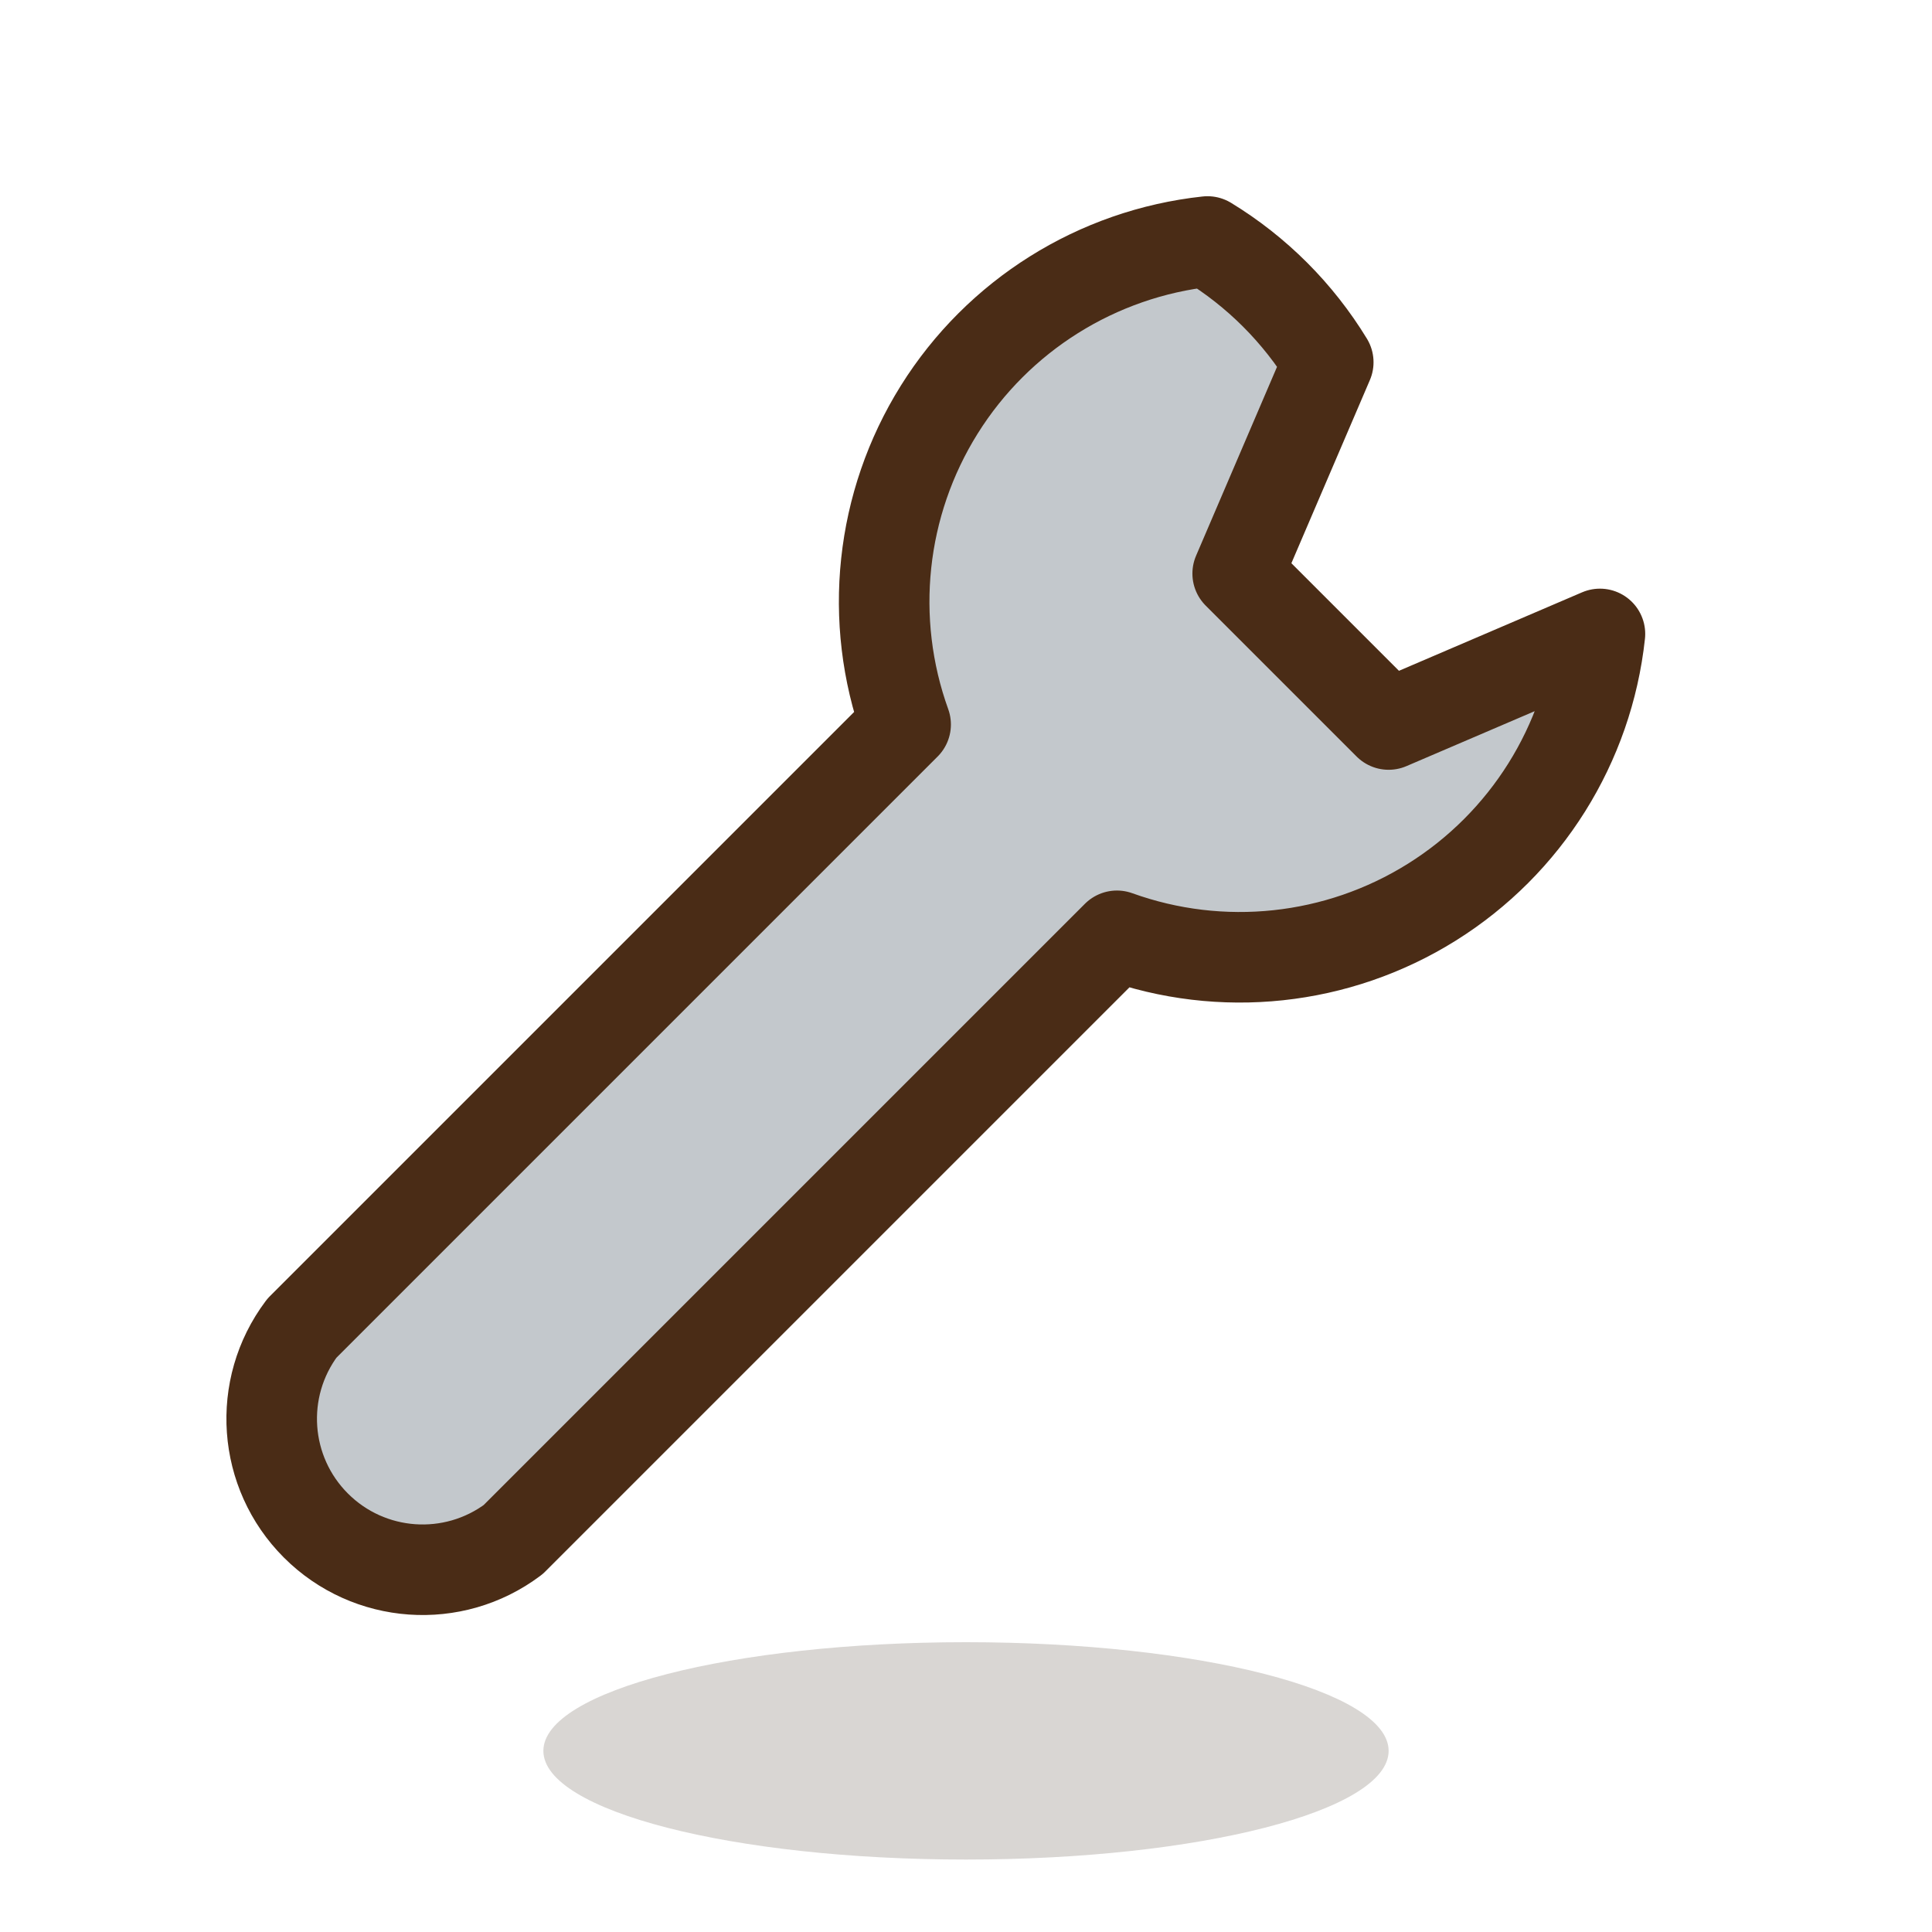
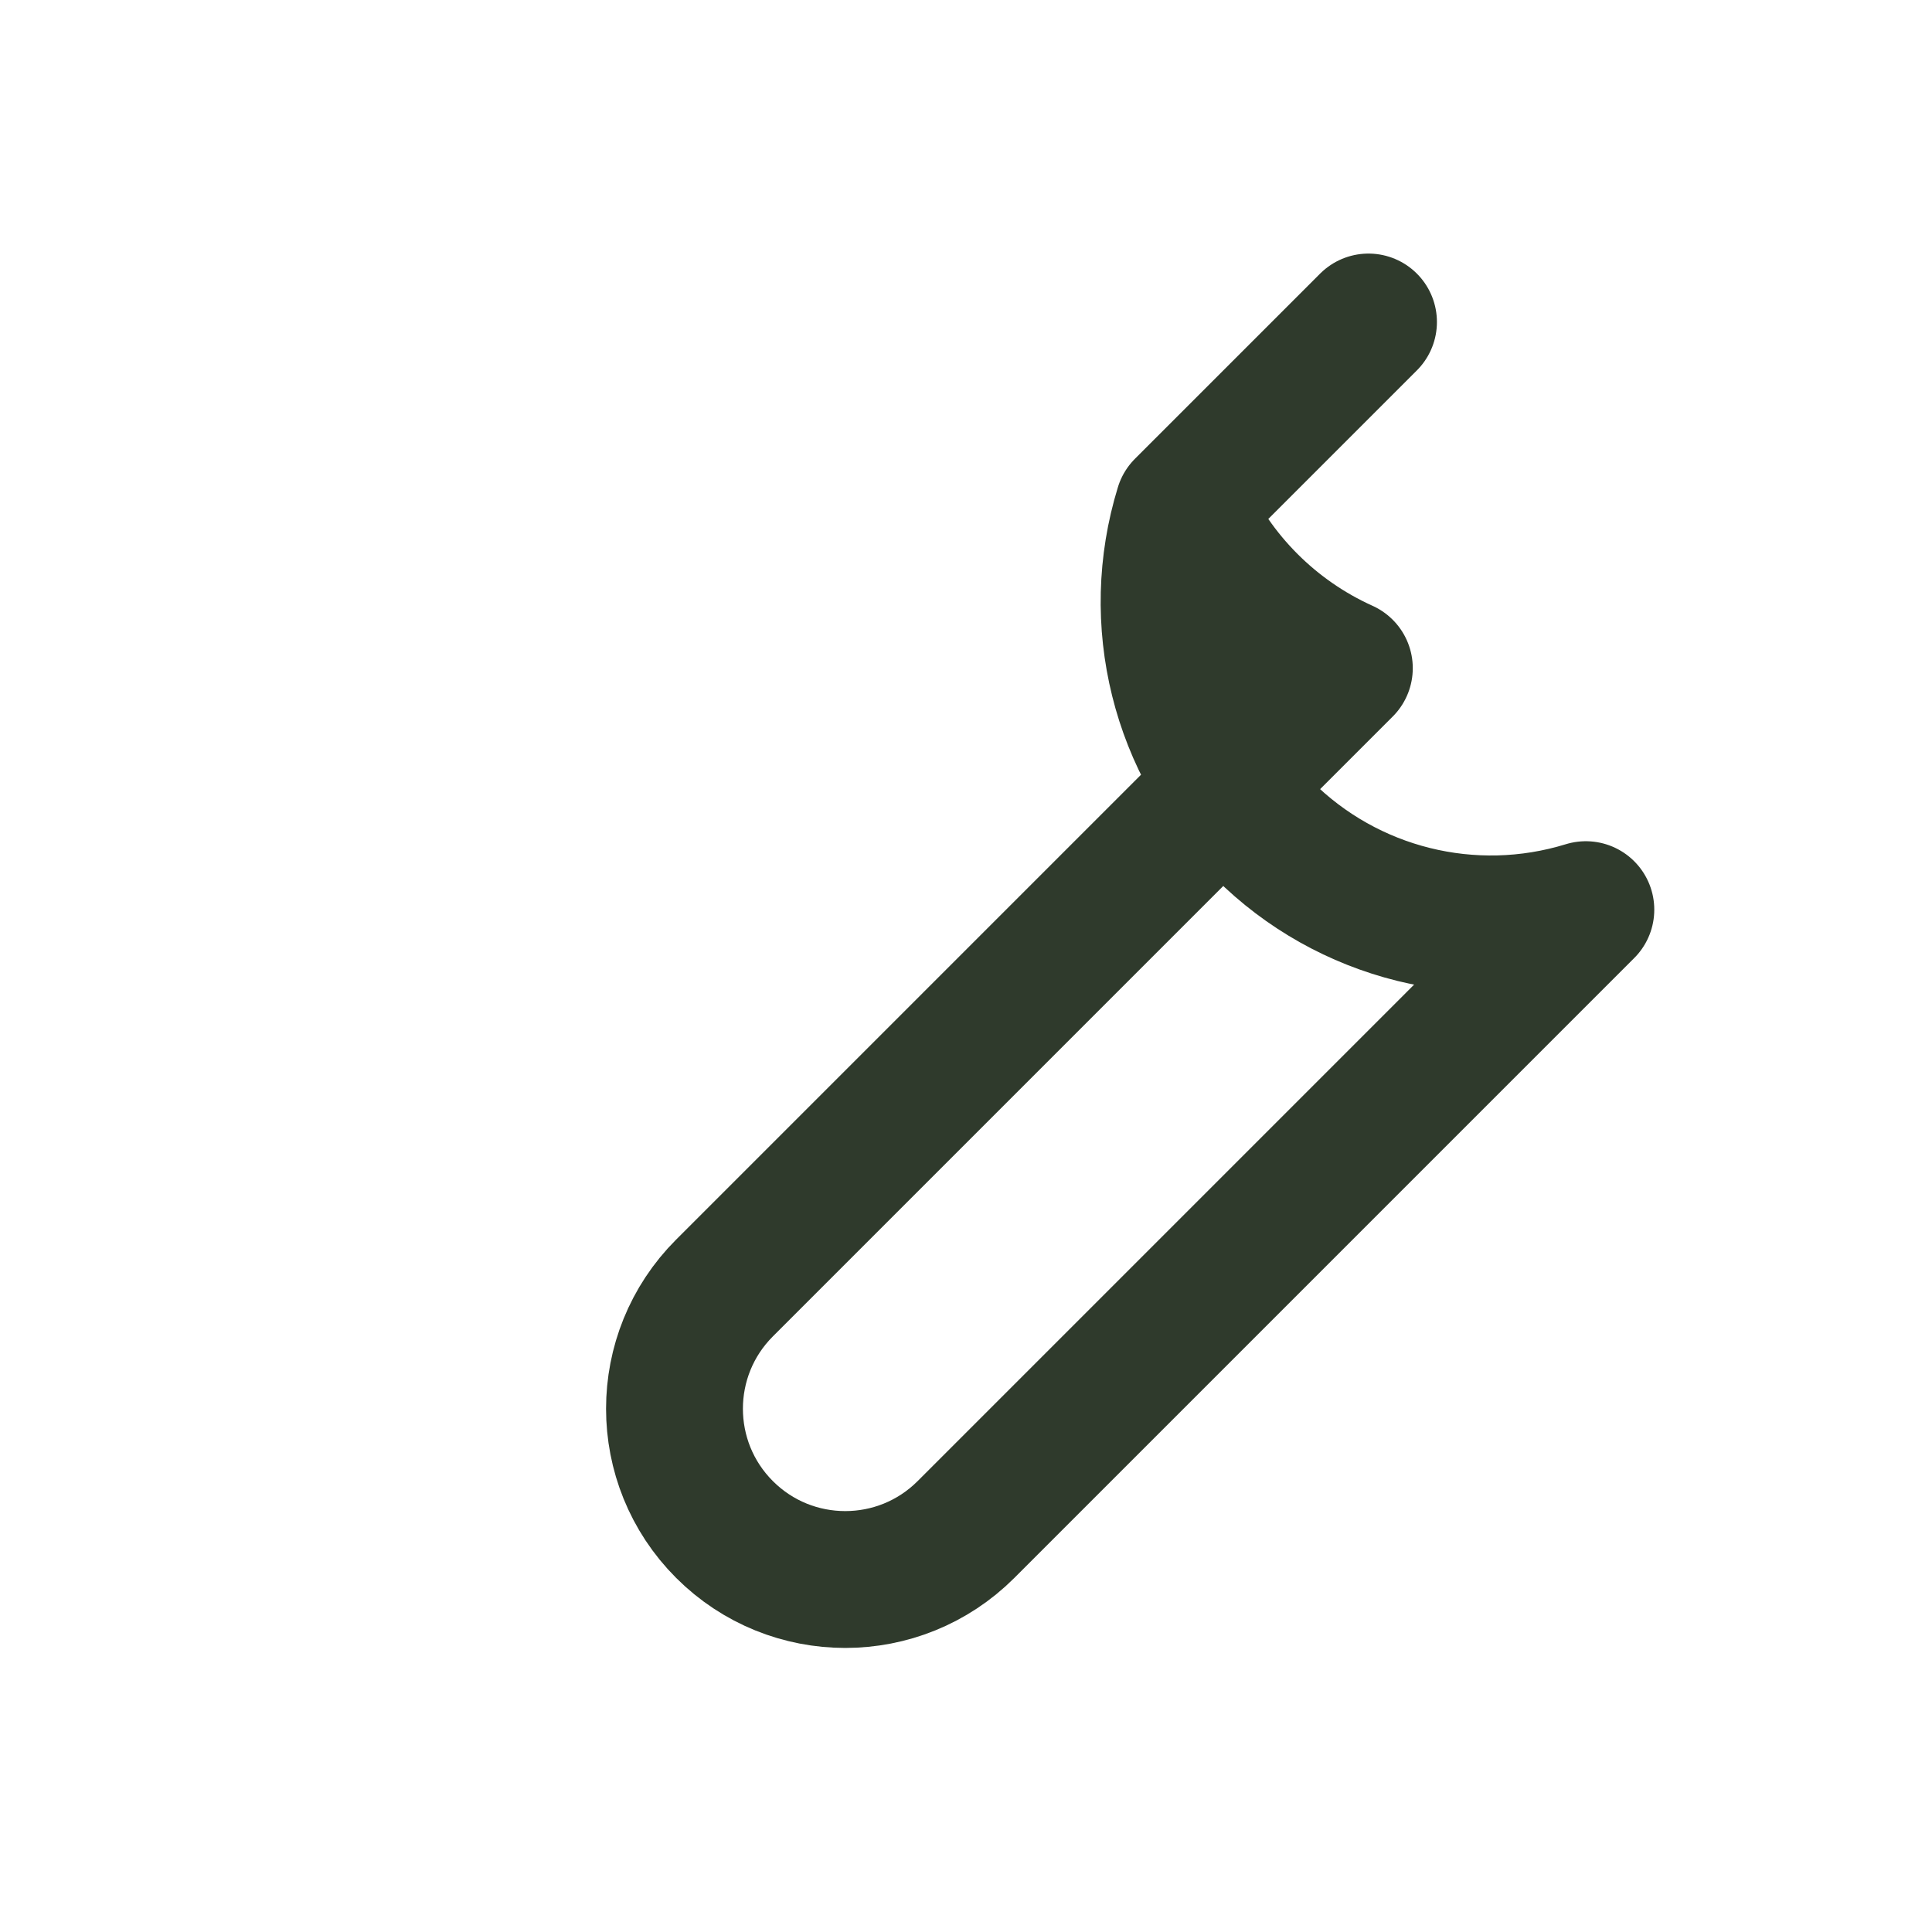
- <svg xmlns="http://www.w3.org/2000/svg" viewBox="0 0 64 64" aria-hidden="true">
-   <ellipse cx="32" cy="58" rx="14" ry="3.6" fill="#2b1a0c" opacity=".18" />
-   <path d="M40 8a12 12 0 0 0-10 16L10 44a5 5 0 0 0 7 7l20-20a12 12 0 0 0 16-10l-7 3-5-5 3-7a12 12 0 0 0-4-4z" fill="#c3c8cc" stroke="#4a2c16" stroke-width="3" stroke-linejoin="round" stroke-linecap="round" />
+ <svg xmlns="http://www.w3.org/2000/svg" viewBox="0 0 24 24" fill="none" stroke="#2f3a2c" stroke-width="1.7" stroke-linecap="round" stroke-linejoin="round" aria-hidden="true">
+   <path d="M14.7 6.3a4 4 0 0 0 5 5L12 19a2.1 2.1 0 0 1-3-3l7.7-7.7a4 4 0 0 1-2-2zM14.7 6.3 17 4" />
</svg>
